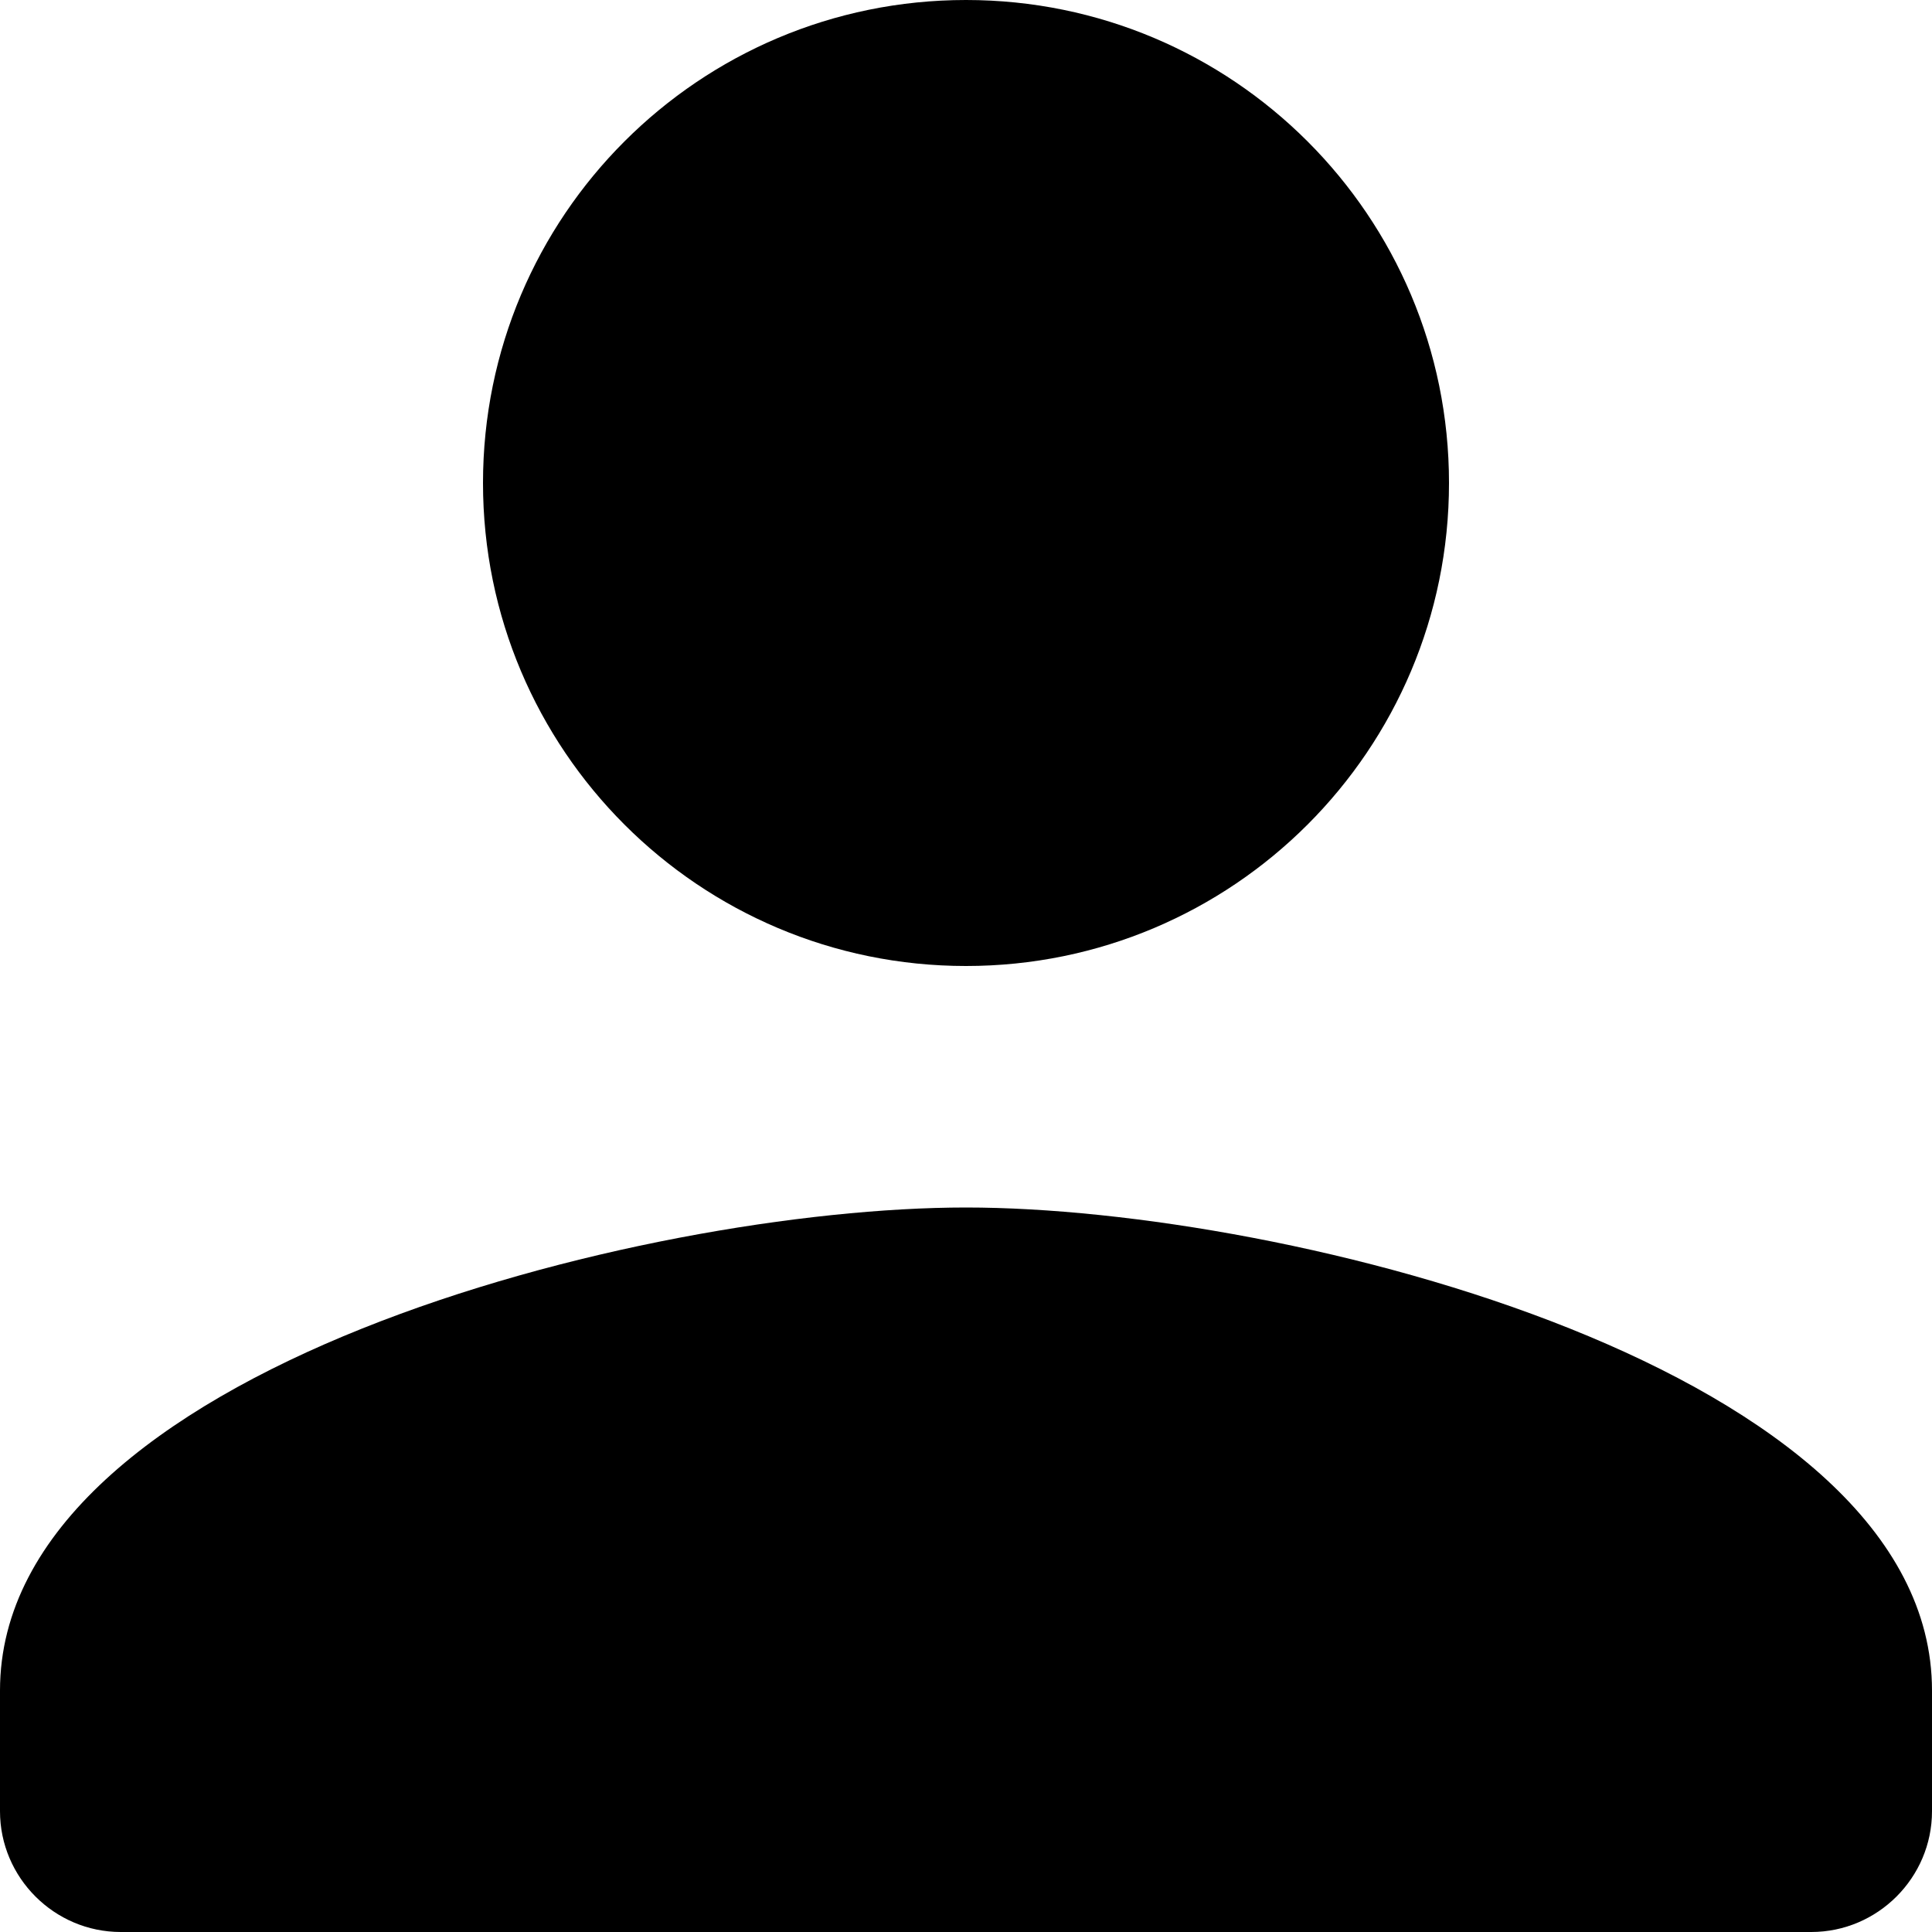
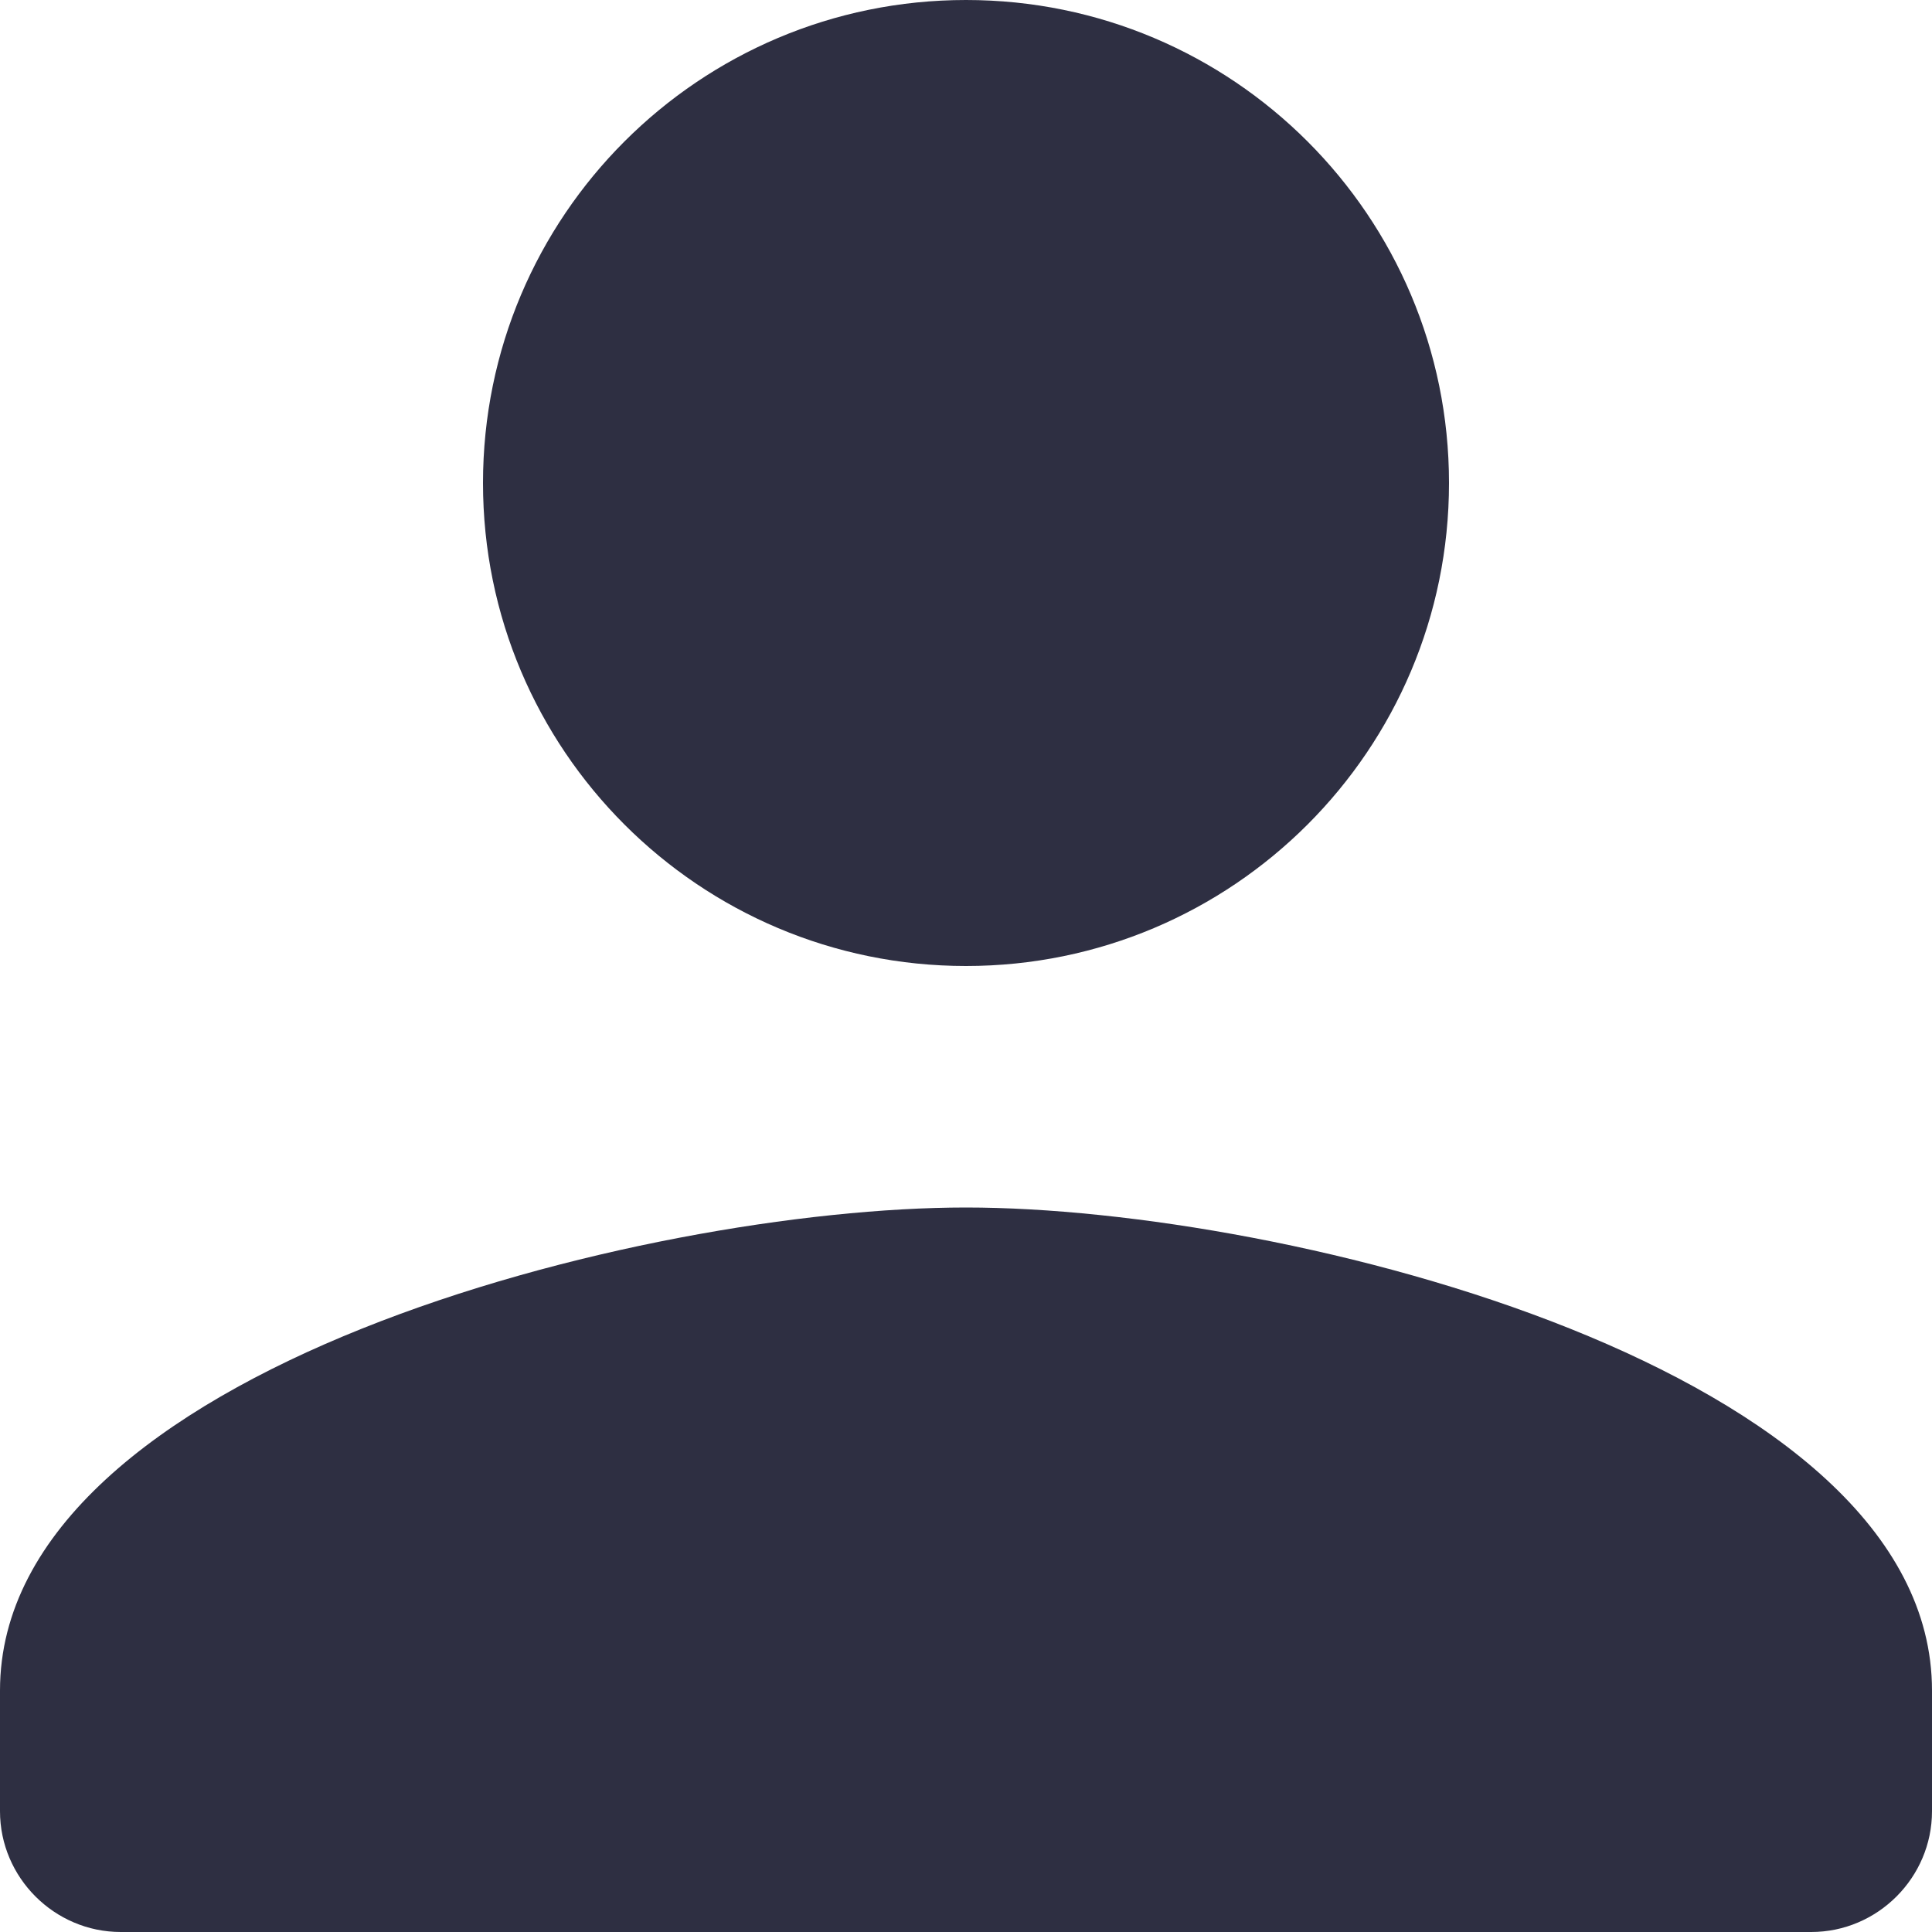
- <svg xmlns="http://www.w3.org/2000/svg" version="1.1" width="32" height="32" viewBox="0 0 32 32">
-   <path d="M16 16c4.42 0 8-3.58 8-8s-3.58-8-8-8c-4.42 0-8 3.58-8 8s3.58 8 8 8zM16 20c-5.34 0-16 2.68-16 8v2c0 1.1 0.9 2 2 2h28c1.1 0 2-0.9 2-2v-2c0-5.32-10.66-8-16-8z" />
+ <svg xmlns="http://www.w3.org/2000/svg" width="12" height="12" viewBox="0 0 12 12" fill="none">
+   <path d="M6 6C7.657 6 9 4.657 9 3C9 1.343 7.657 0 6 0C4.343 0 3 1.343 3 3C3 4.657 4.343 6 6 6ZM6 7.5C3.998 7.5 0 8.505 0 10.5V11.25C0 11.662 0.338 12 0.75 12H11.25C11.662 12 12 11.662 12 11.25V10.5C12 8.505 8.002 7.5 6 7.5Z" fill="#2E2F42" />
</svg>
